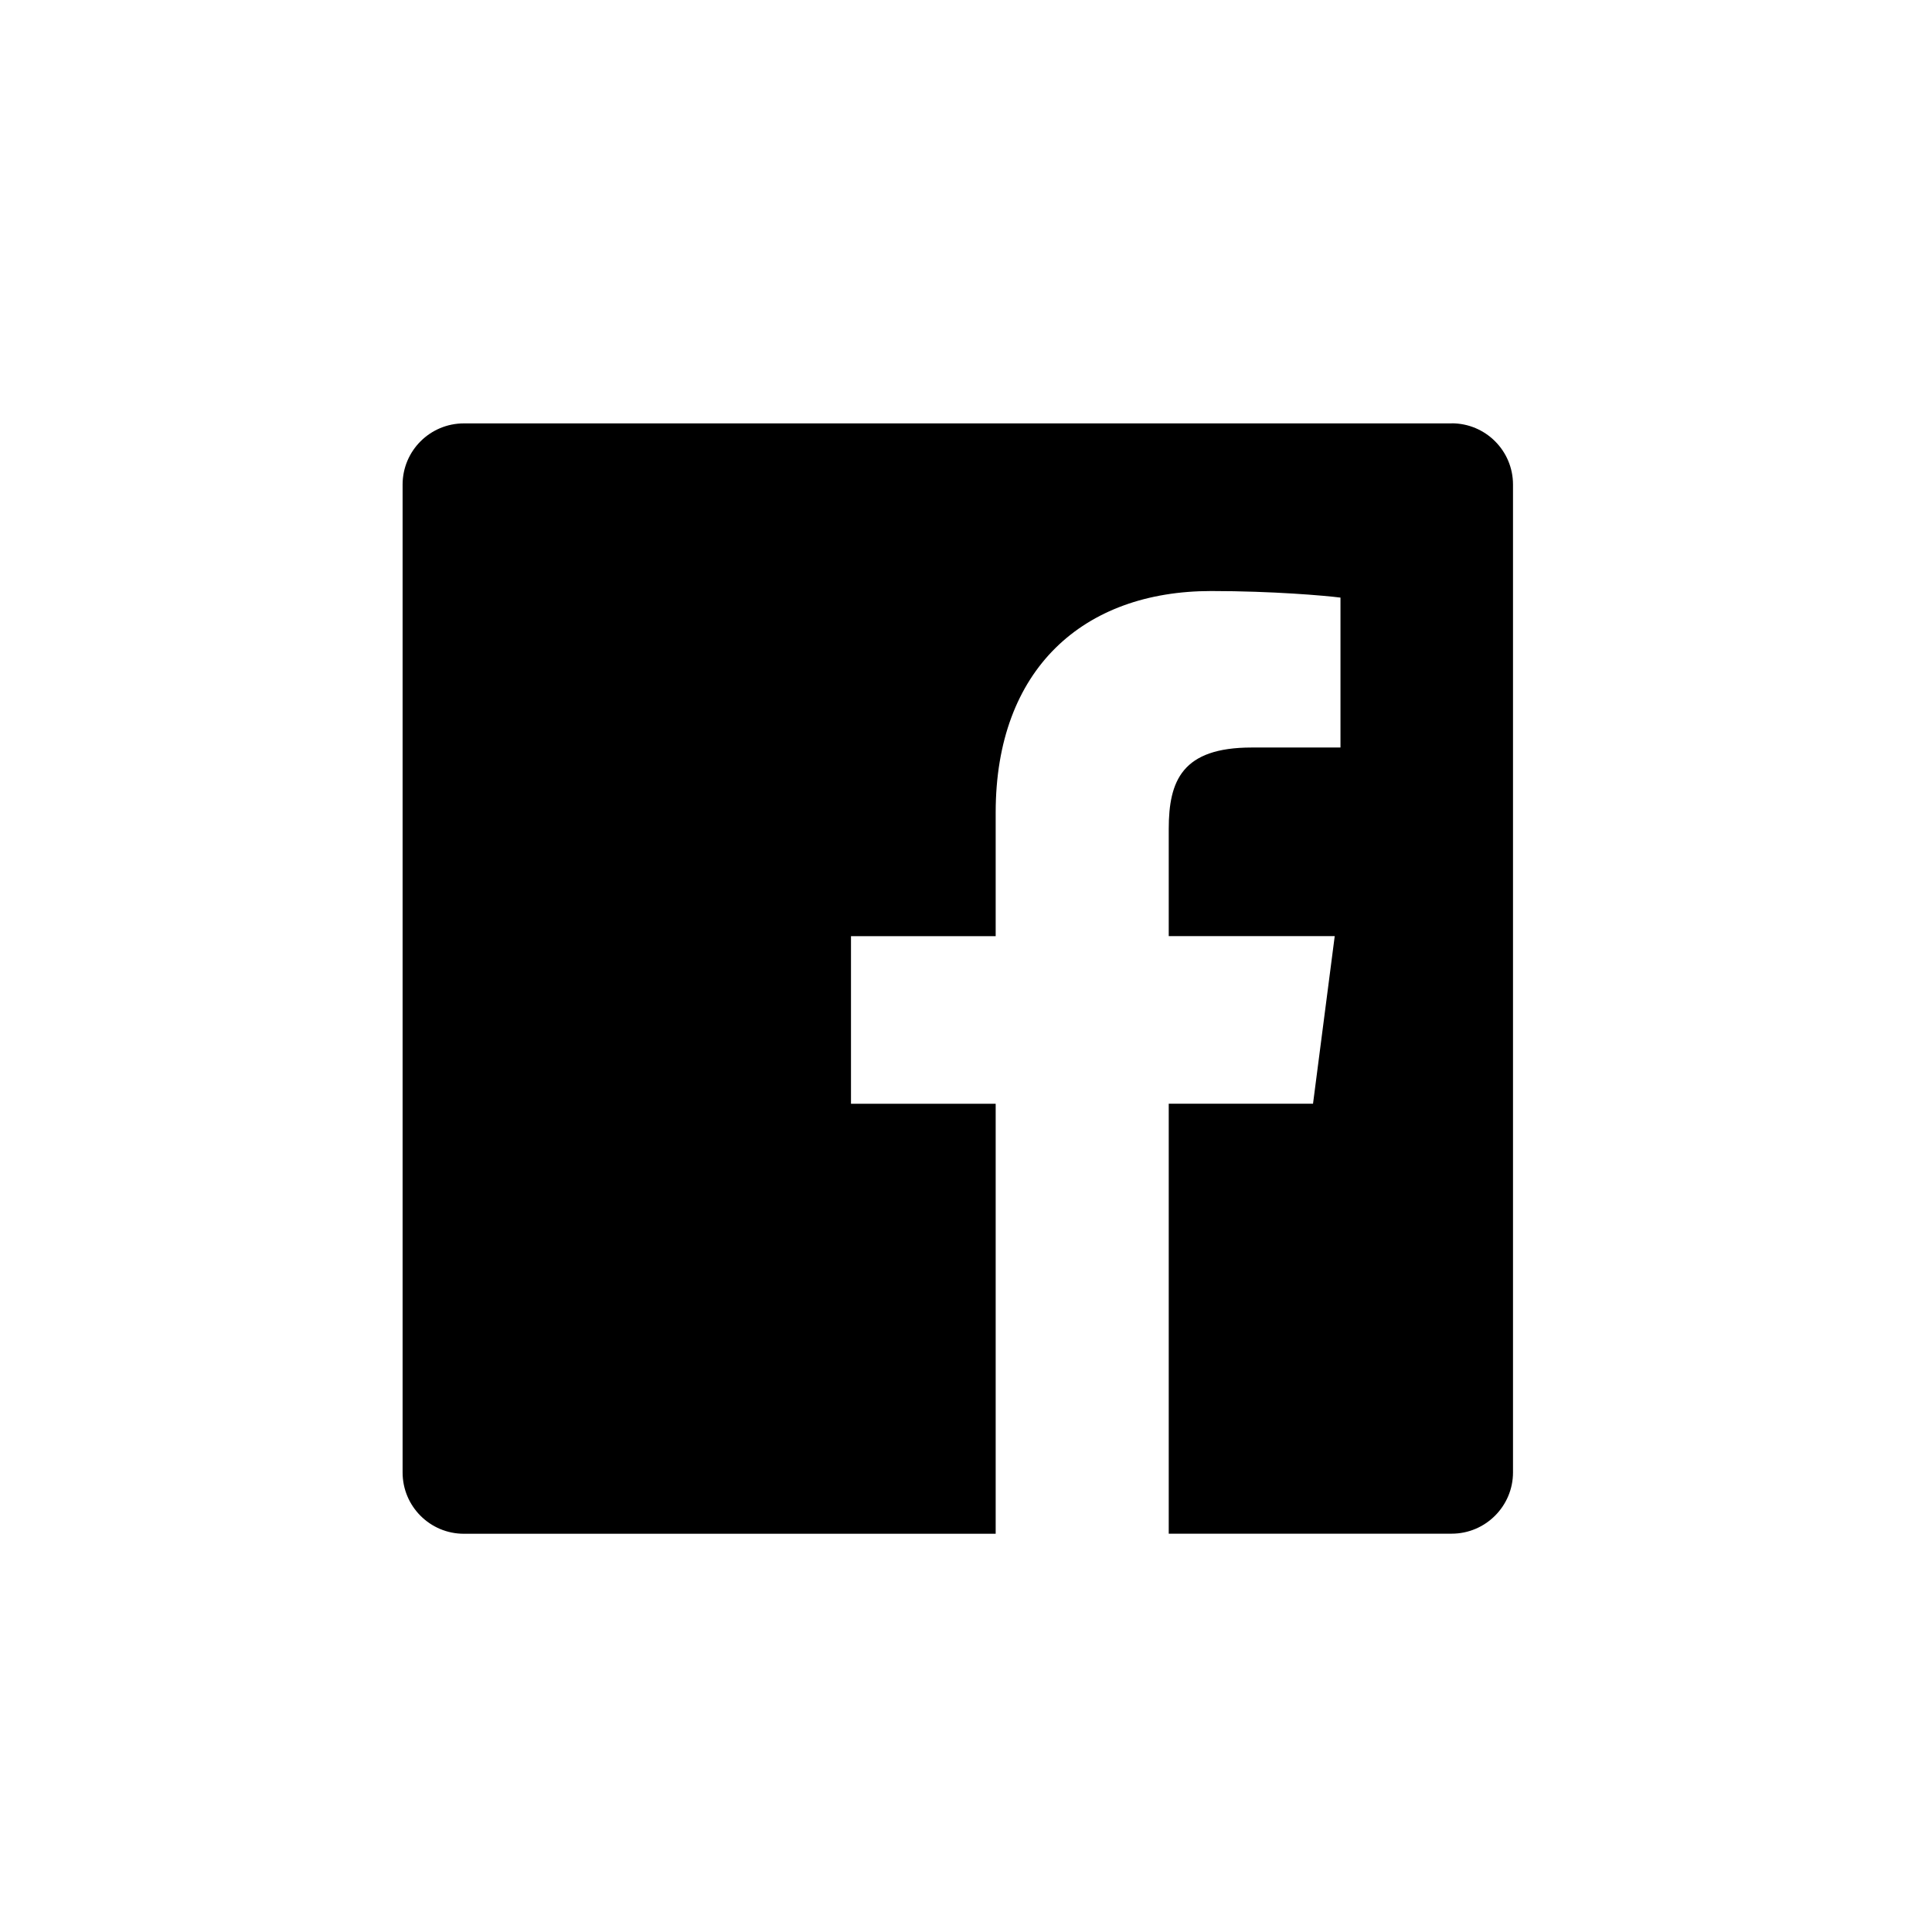
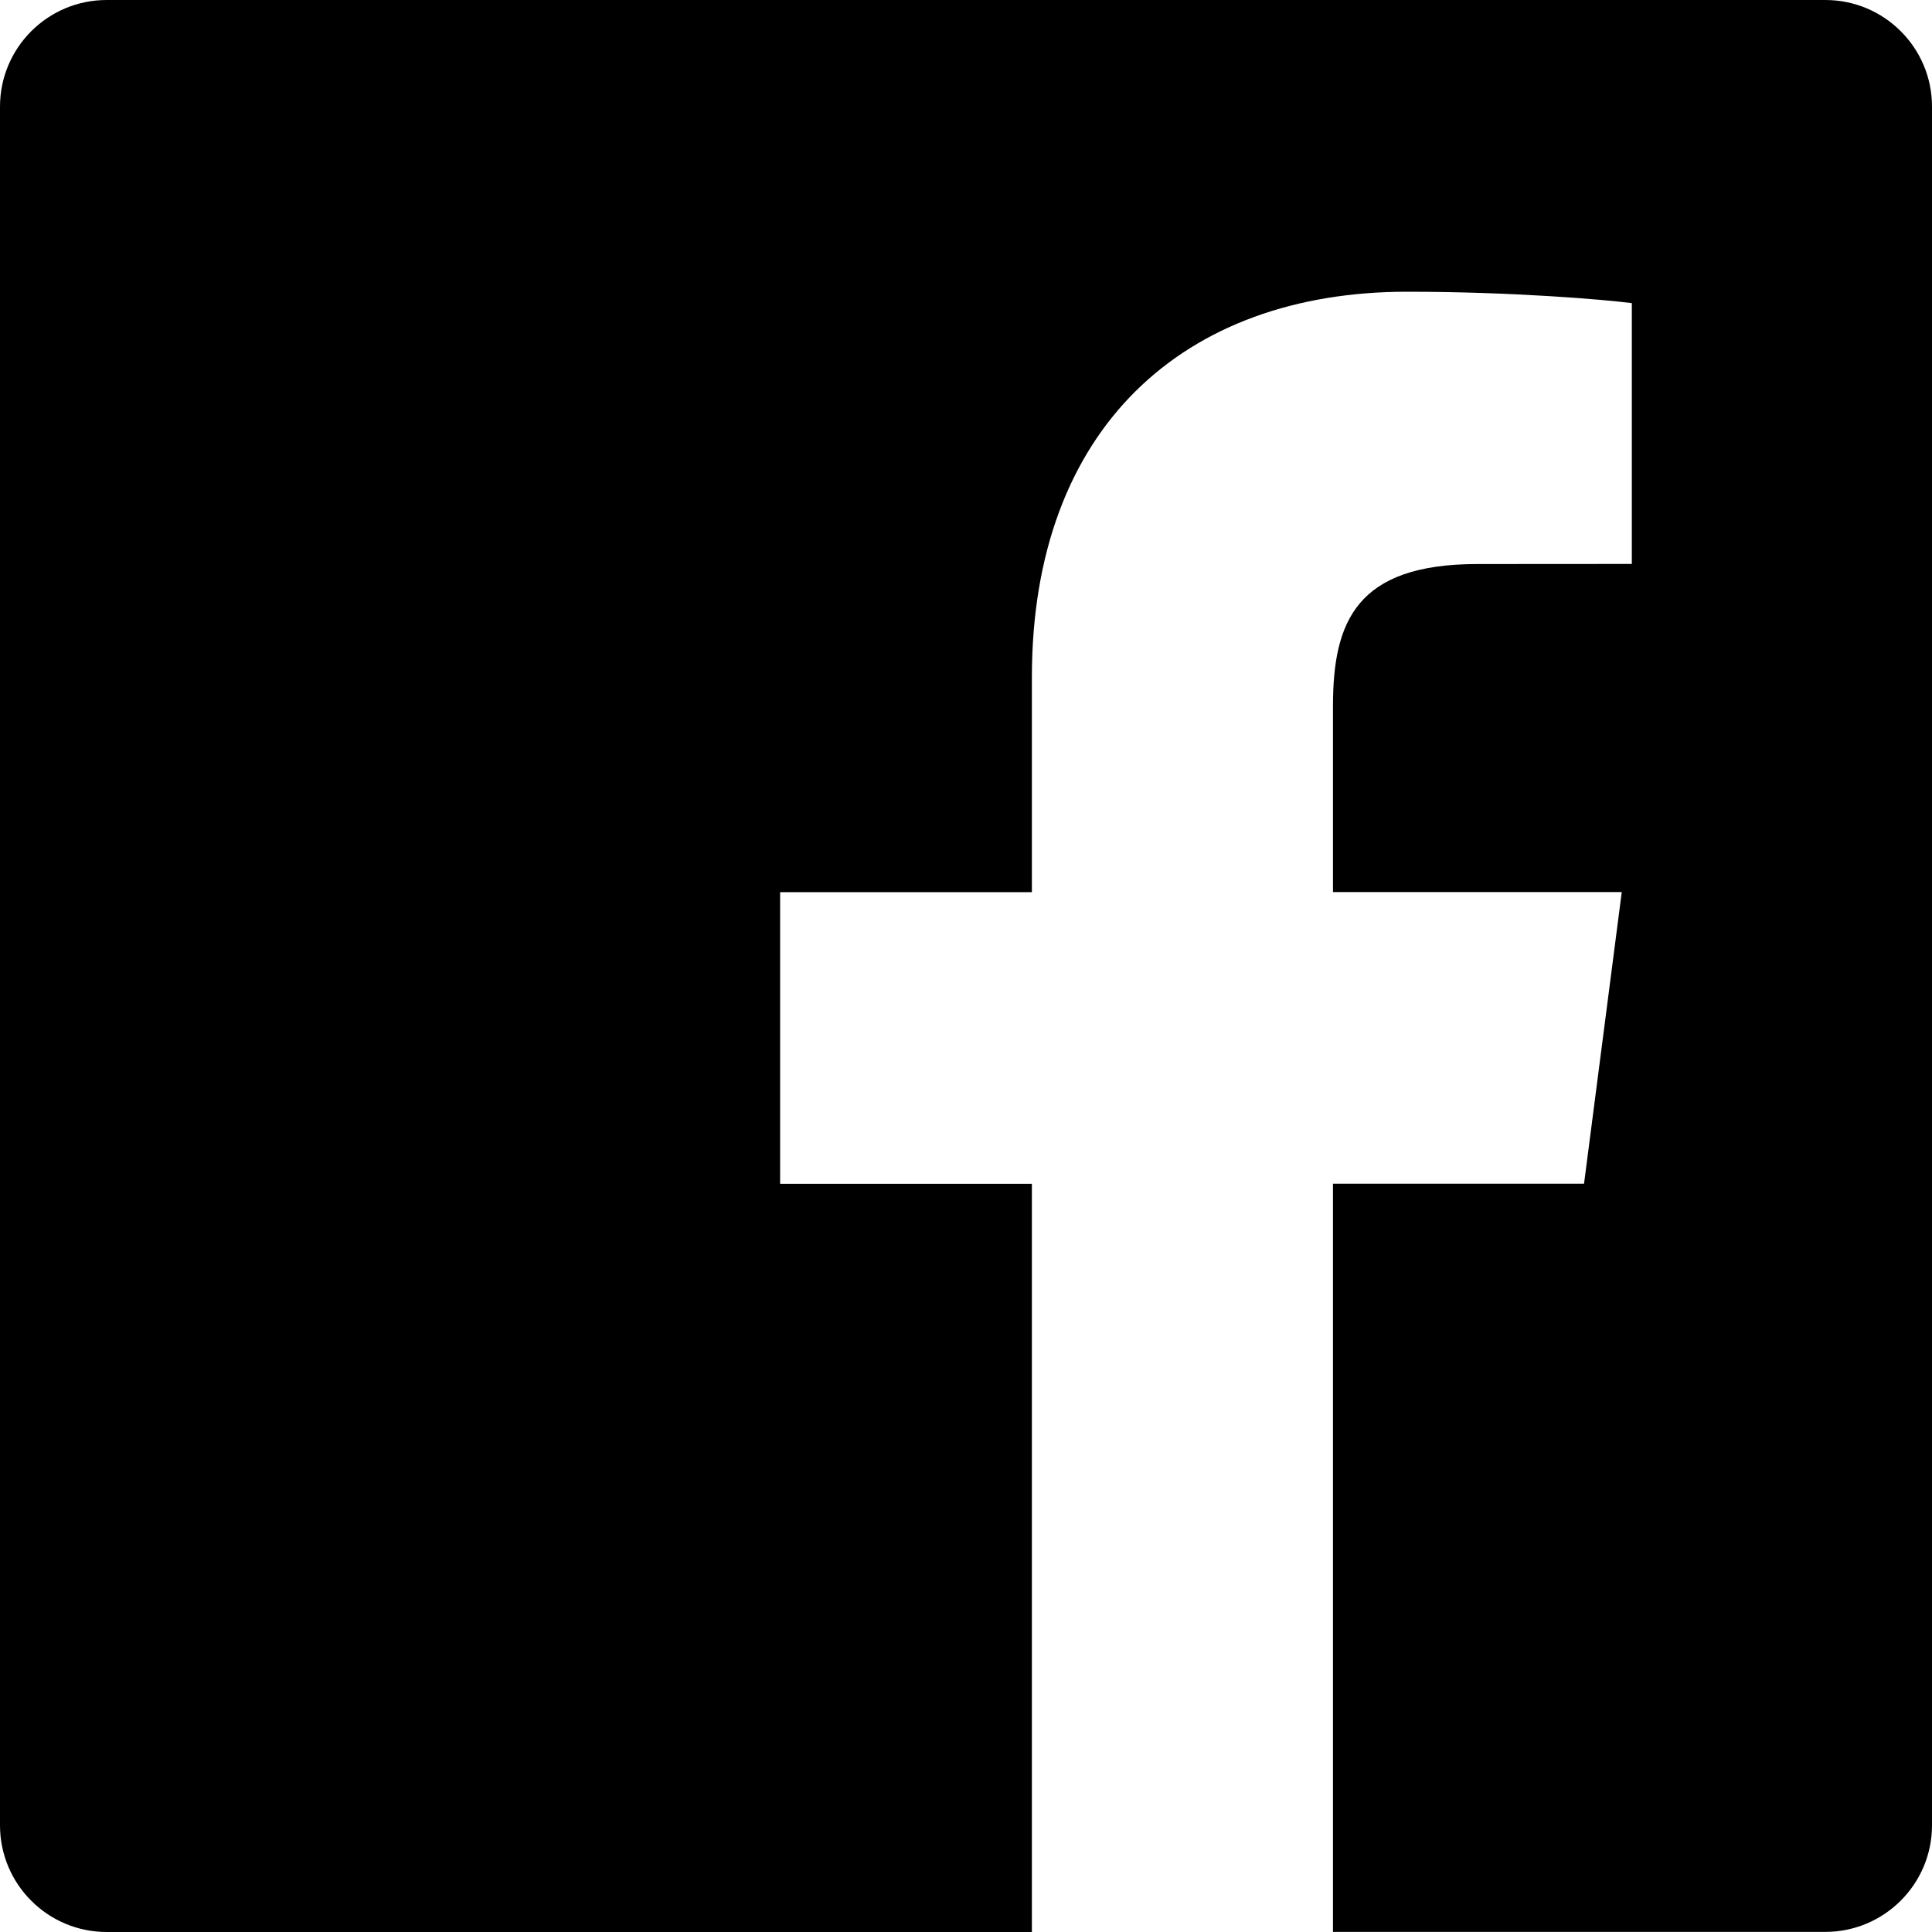
- <svg xmlns="http://www.w3.org/2000/svg" width="47" height="47" viewBox="0 0 47 47">
-   <path fill-rule="evenodd" d="M35.315 10.3h-24.03c-.823 0-1.491.666-1.491 1.49v24.03c0 .825.668 1.492 1.49 1.492h12.938v-10.46h-3.52v-4.078h3.52v-3.007c0-3.488 2.13-5.389 5.243-5.389 1.492 0 2.772.112 3.145.16v3.647h-2.16c-1.692 0-2.018.805-2.018 1.985v2.603h4.038l-.528 4.077h-3.51V37.31h6.883c.823 0 1.492-.669 1.492-1.49V11.788c0-.823-.668-1.49-1.492-1.49z" />
+ <svg xmlns="http://www.w3.org/2000/svg" width="19px" height="19px" viewBox="0 0 19 19" version="1.1">
+   <g id="base/icon/facebook-full" stroke="none" stroke-width="1" fill="none" fill-rule="evenodd">
+     <path d="M17.951,0 L1.049,0 C0.47,0 0,0.469 0,1.049 L0,17.951 C0,18.53 0.47,19 1.049,19 L10.148,19 L10.148,11.642 L7.672,11.642 L7.672,8.774 L10.148,8.774 L10.148,6.659 C10.148,4.206 11.646,2.869 13.836,2.869 C14.885,2.869 15.785,2.947 16.048,2.981 L16.048,5.546 L14.529,5.547 C13.339,5.547 13.109,6.113 13.109,6.943 L13.109,8.773 L15.949,8.773 L15.578,11.641 L13.109,11.641 L13.109,18.999 L17.95,18.999 C18.53,18.999 19,18.529 19,17.951 L19,1.048 C19,0.469 18.53,0 17.951,0 Z" id="Path" fill="#000000" />
+   </g>
</svg>
